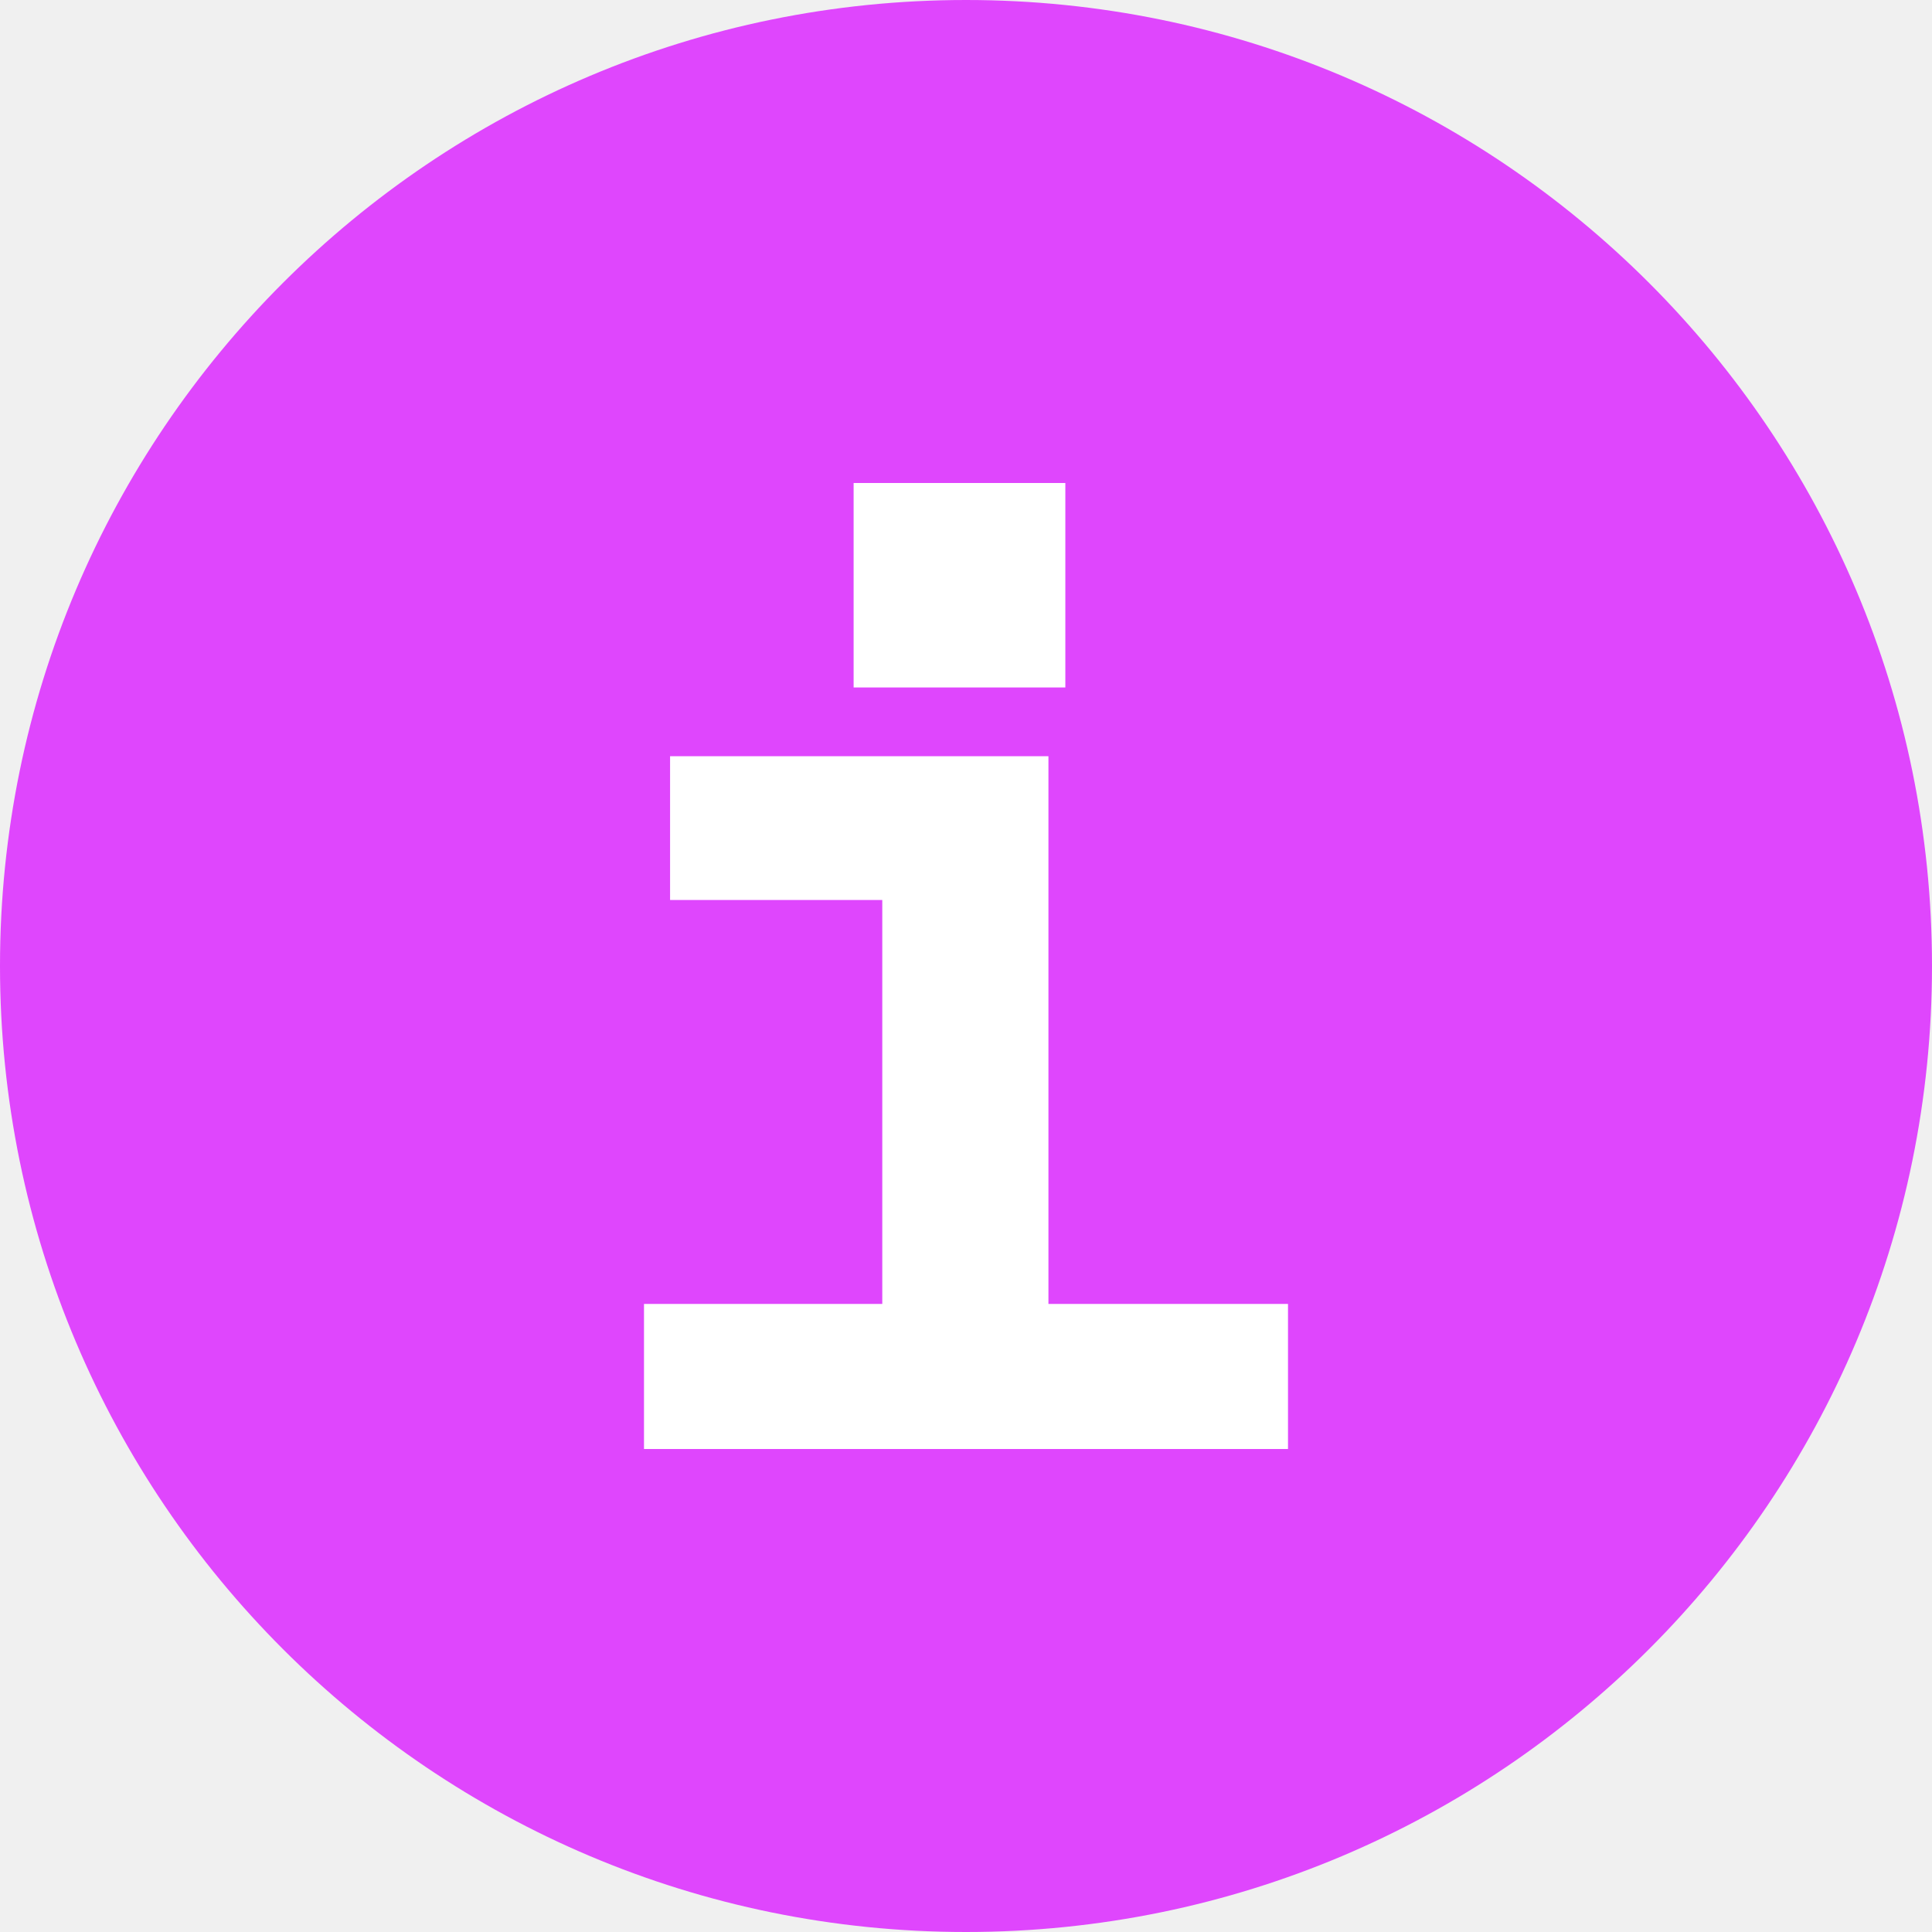
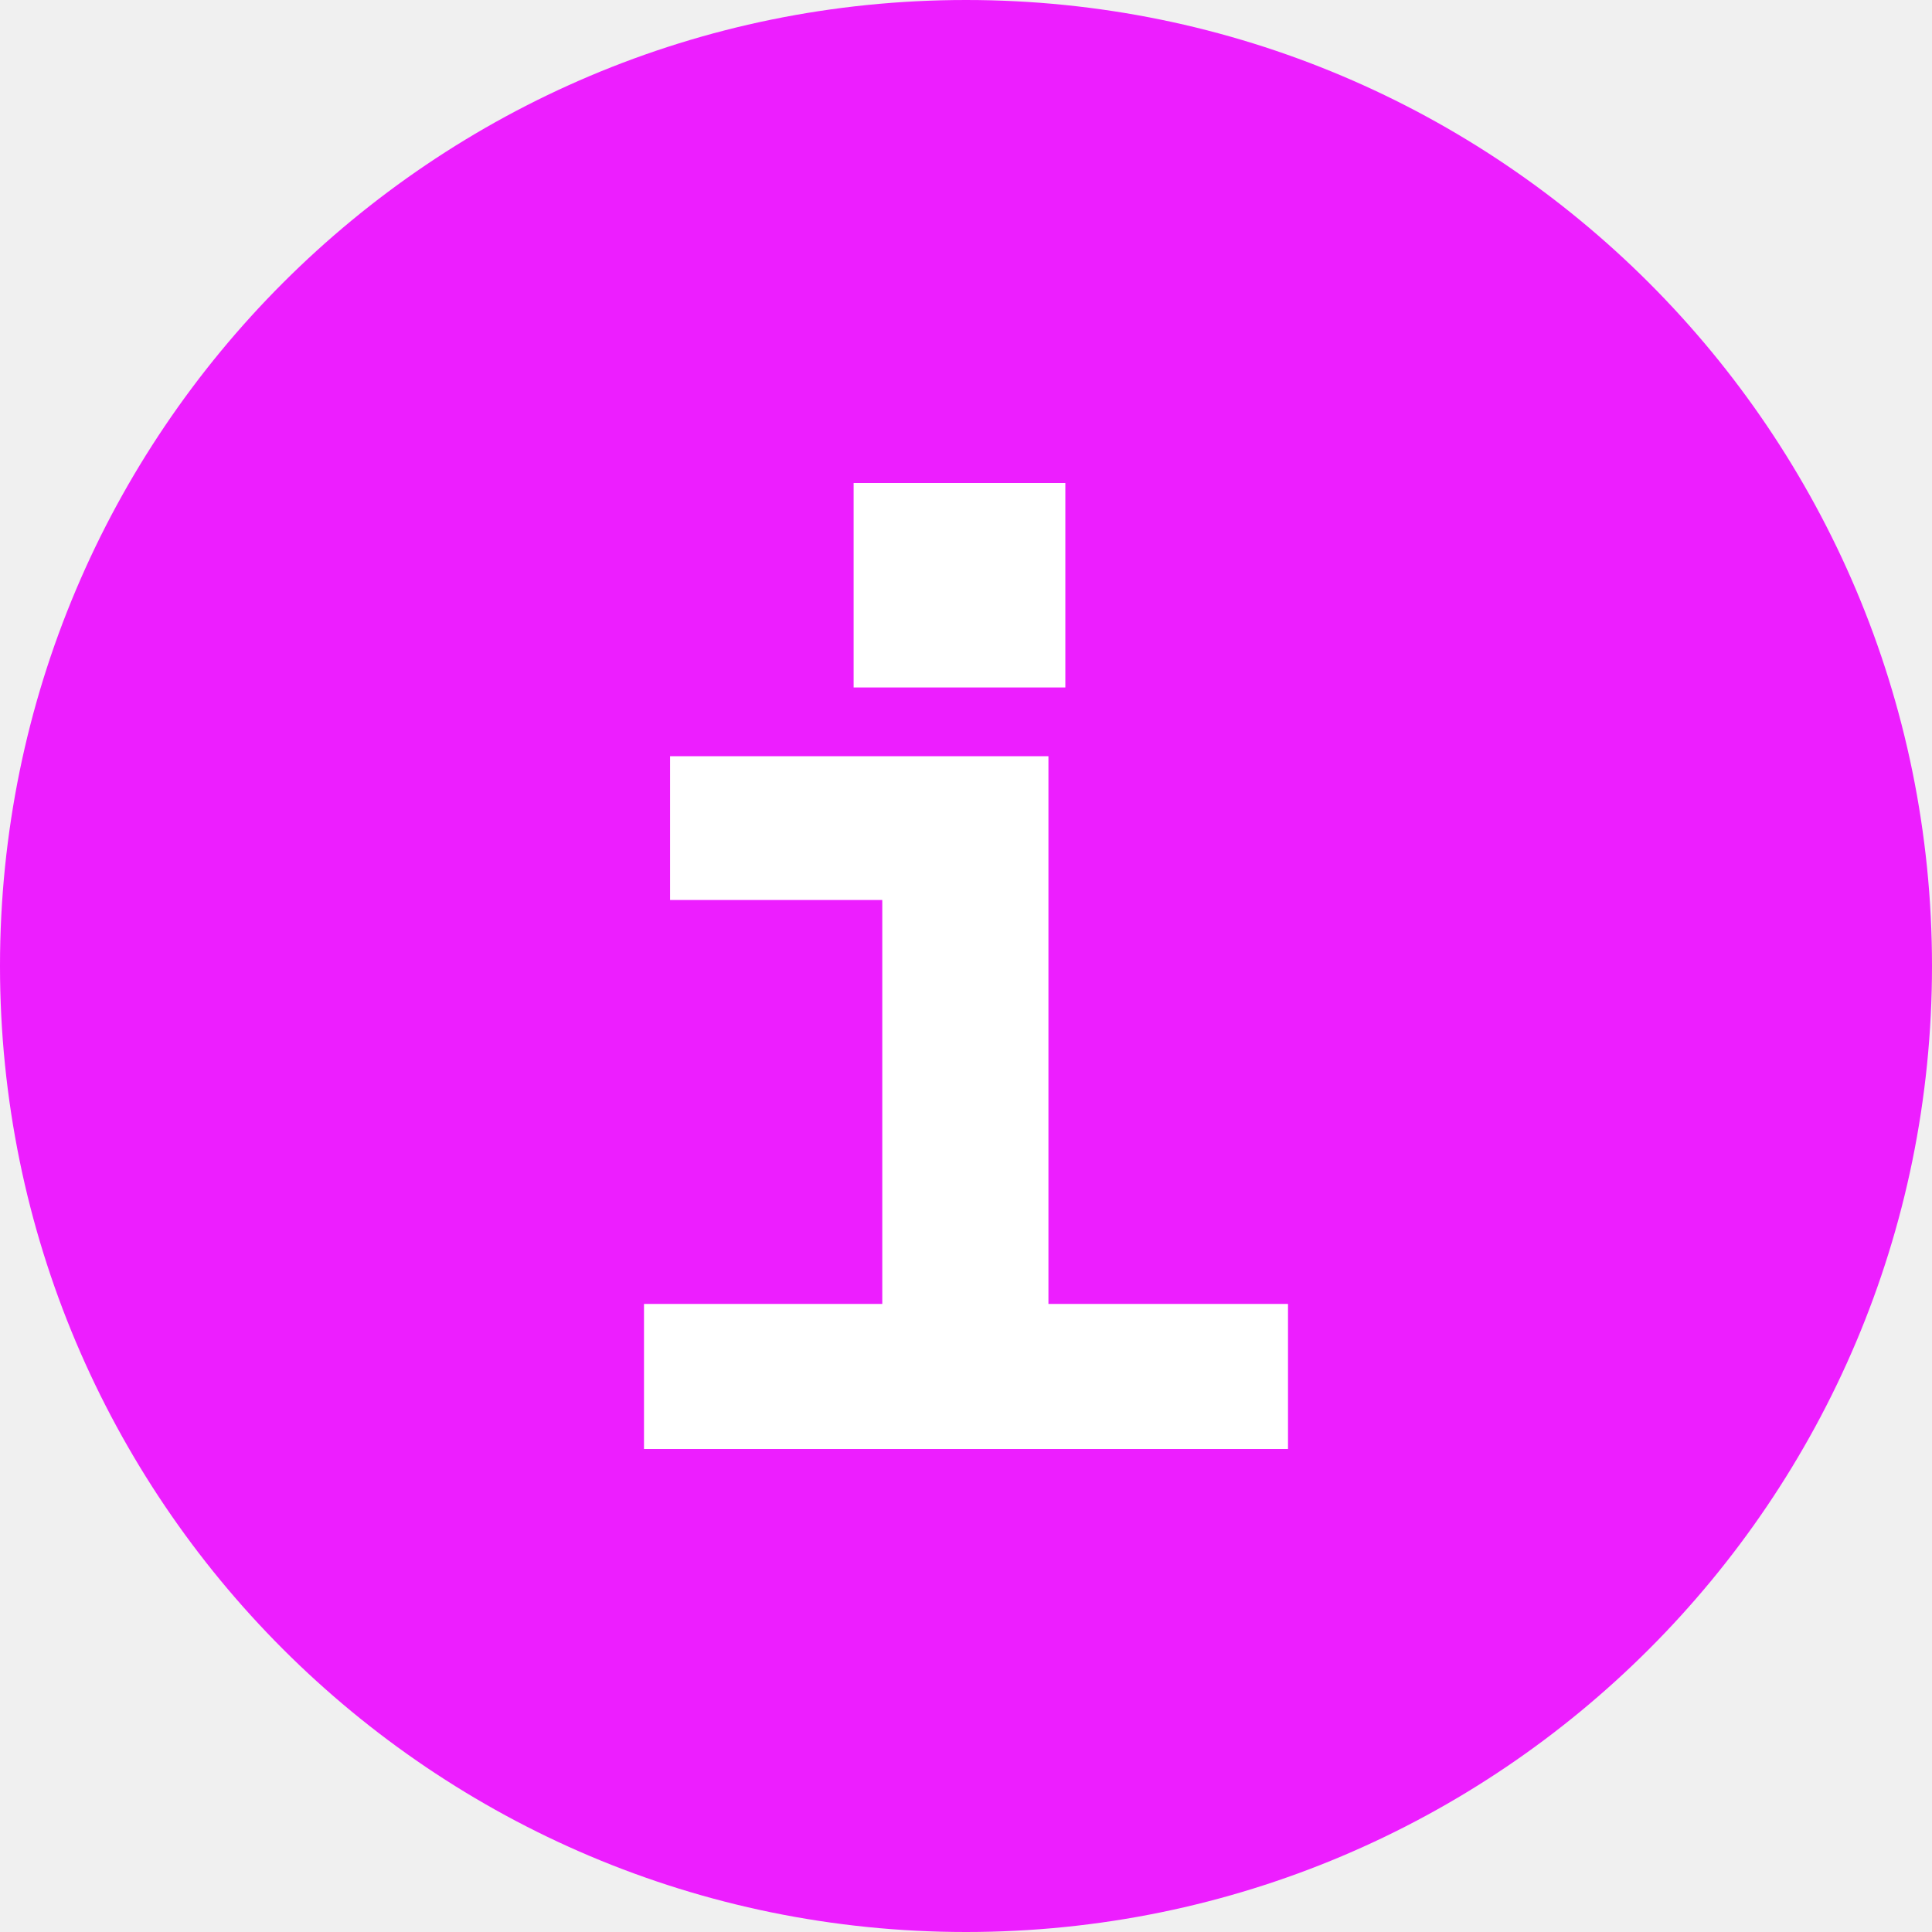
<svg xmlns="http://www.w3.org/2000/svg" width="12" height="12" viewBox="0 0 12 12" fill="none">
-   <path d="M12 6C12 9.314 9.314 12 6 12C2.686 12 0 9.314 0 6C0 2.686 2.686 0 6 0C9.314 0 12 2.686 12 6Z" fill="#df46fd" />
+   <path d="M12 6C12 9.314 9.314 12 6 12C2.686 12 0 9.314 0 6C0 2.686 2.686 0 6 0C9.314 0 12 2.686 12 6Z" fill="#ED1EFF" />
  <path d="M6.449 4.106V3.164H5.47V4.106H6.449ZM7.832 8.836V8.263H6.344V4.861H4.33V5.426H5.648V8.263H4.168V8.836H7.832Z" fill="white" />
  <path fill-rule="evenodd" clip-rule="evenodd" d="M5.302 3H6.617V4.27H5.302V3ZM5.639 3.327V3.943H6.28V3.327H5.639ZM4.162 4.697H6.512V8.099H8V9H4V8.099H5.48V5.59H4.162V4.697ZM4.499 5.024V5.263H5.817V8.426H4.337V8.673H7.663V8.426H6.175V5.024H4.499Z" fill="white" />
</svg>
